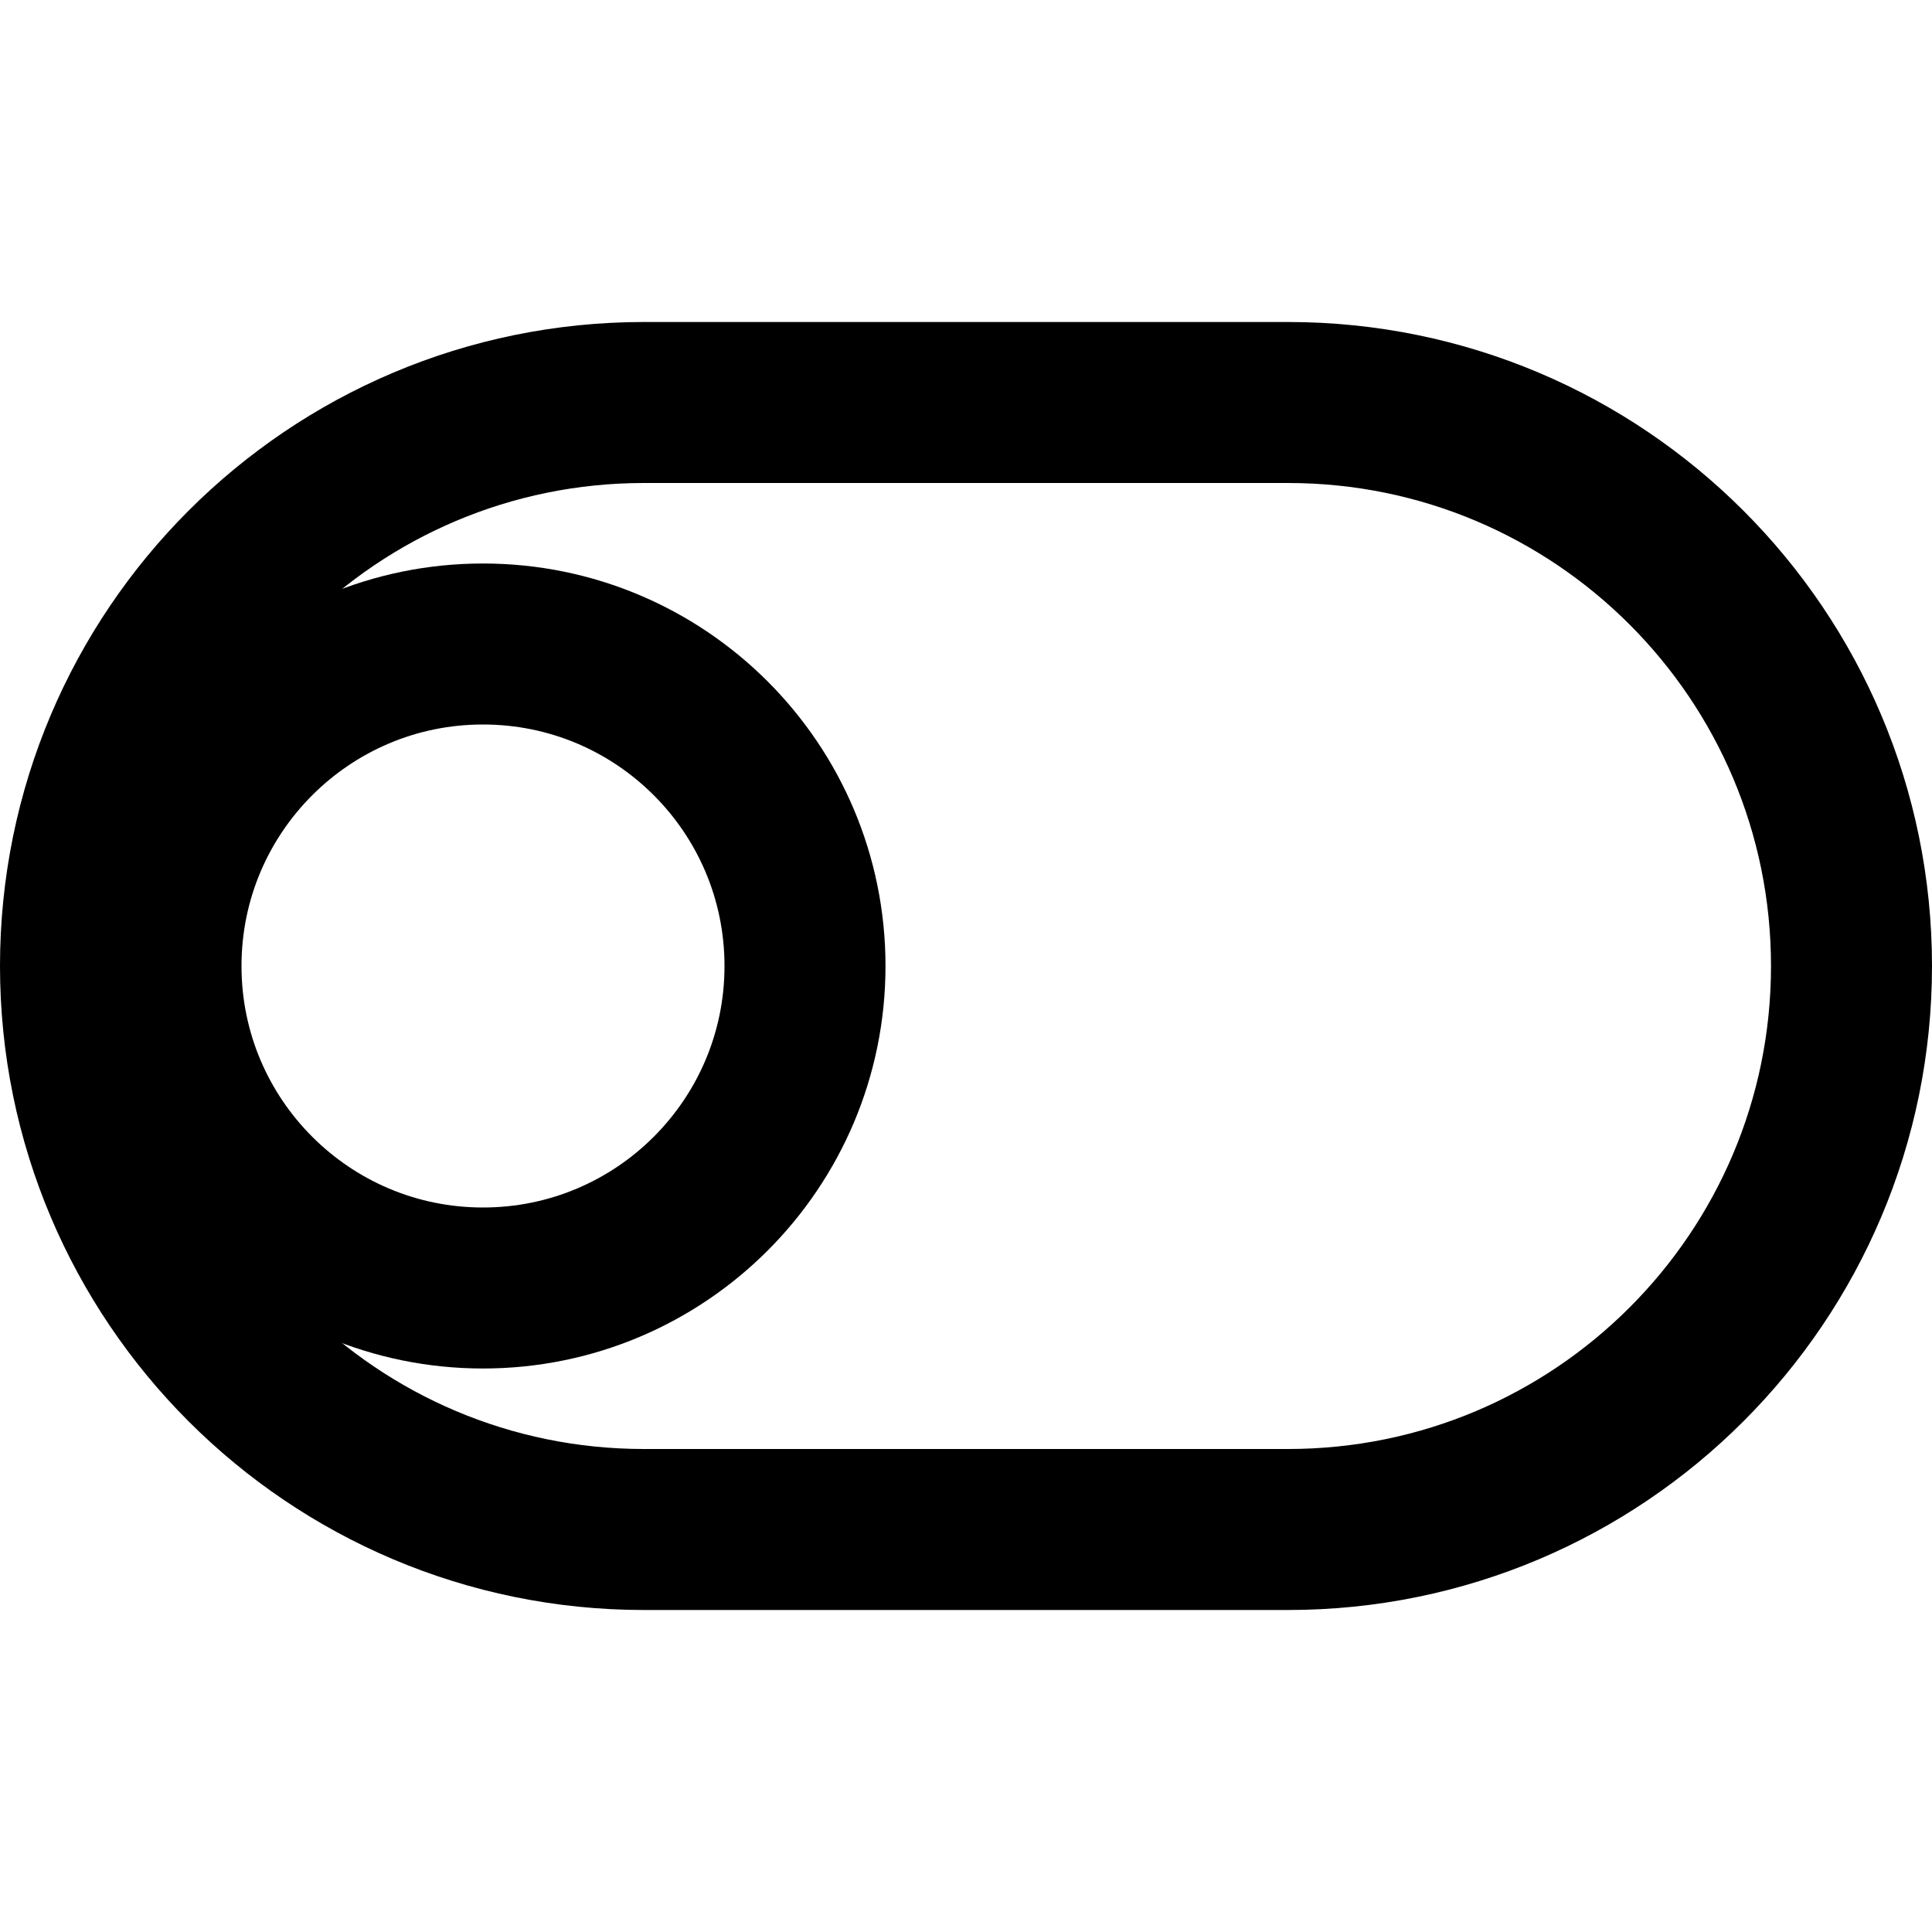
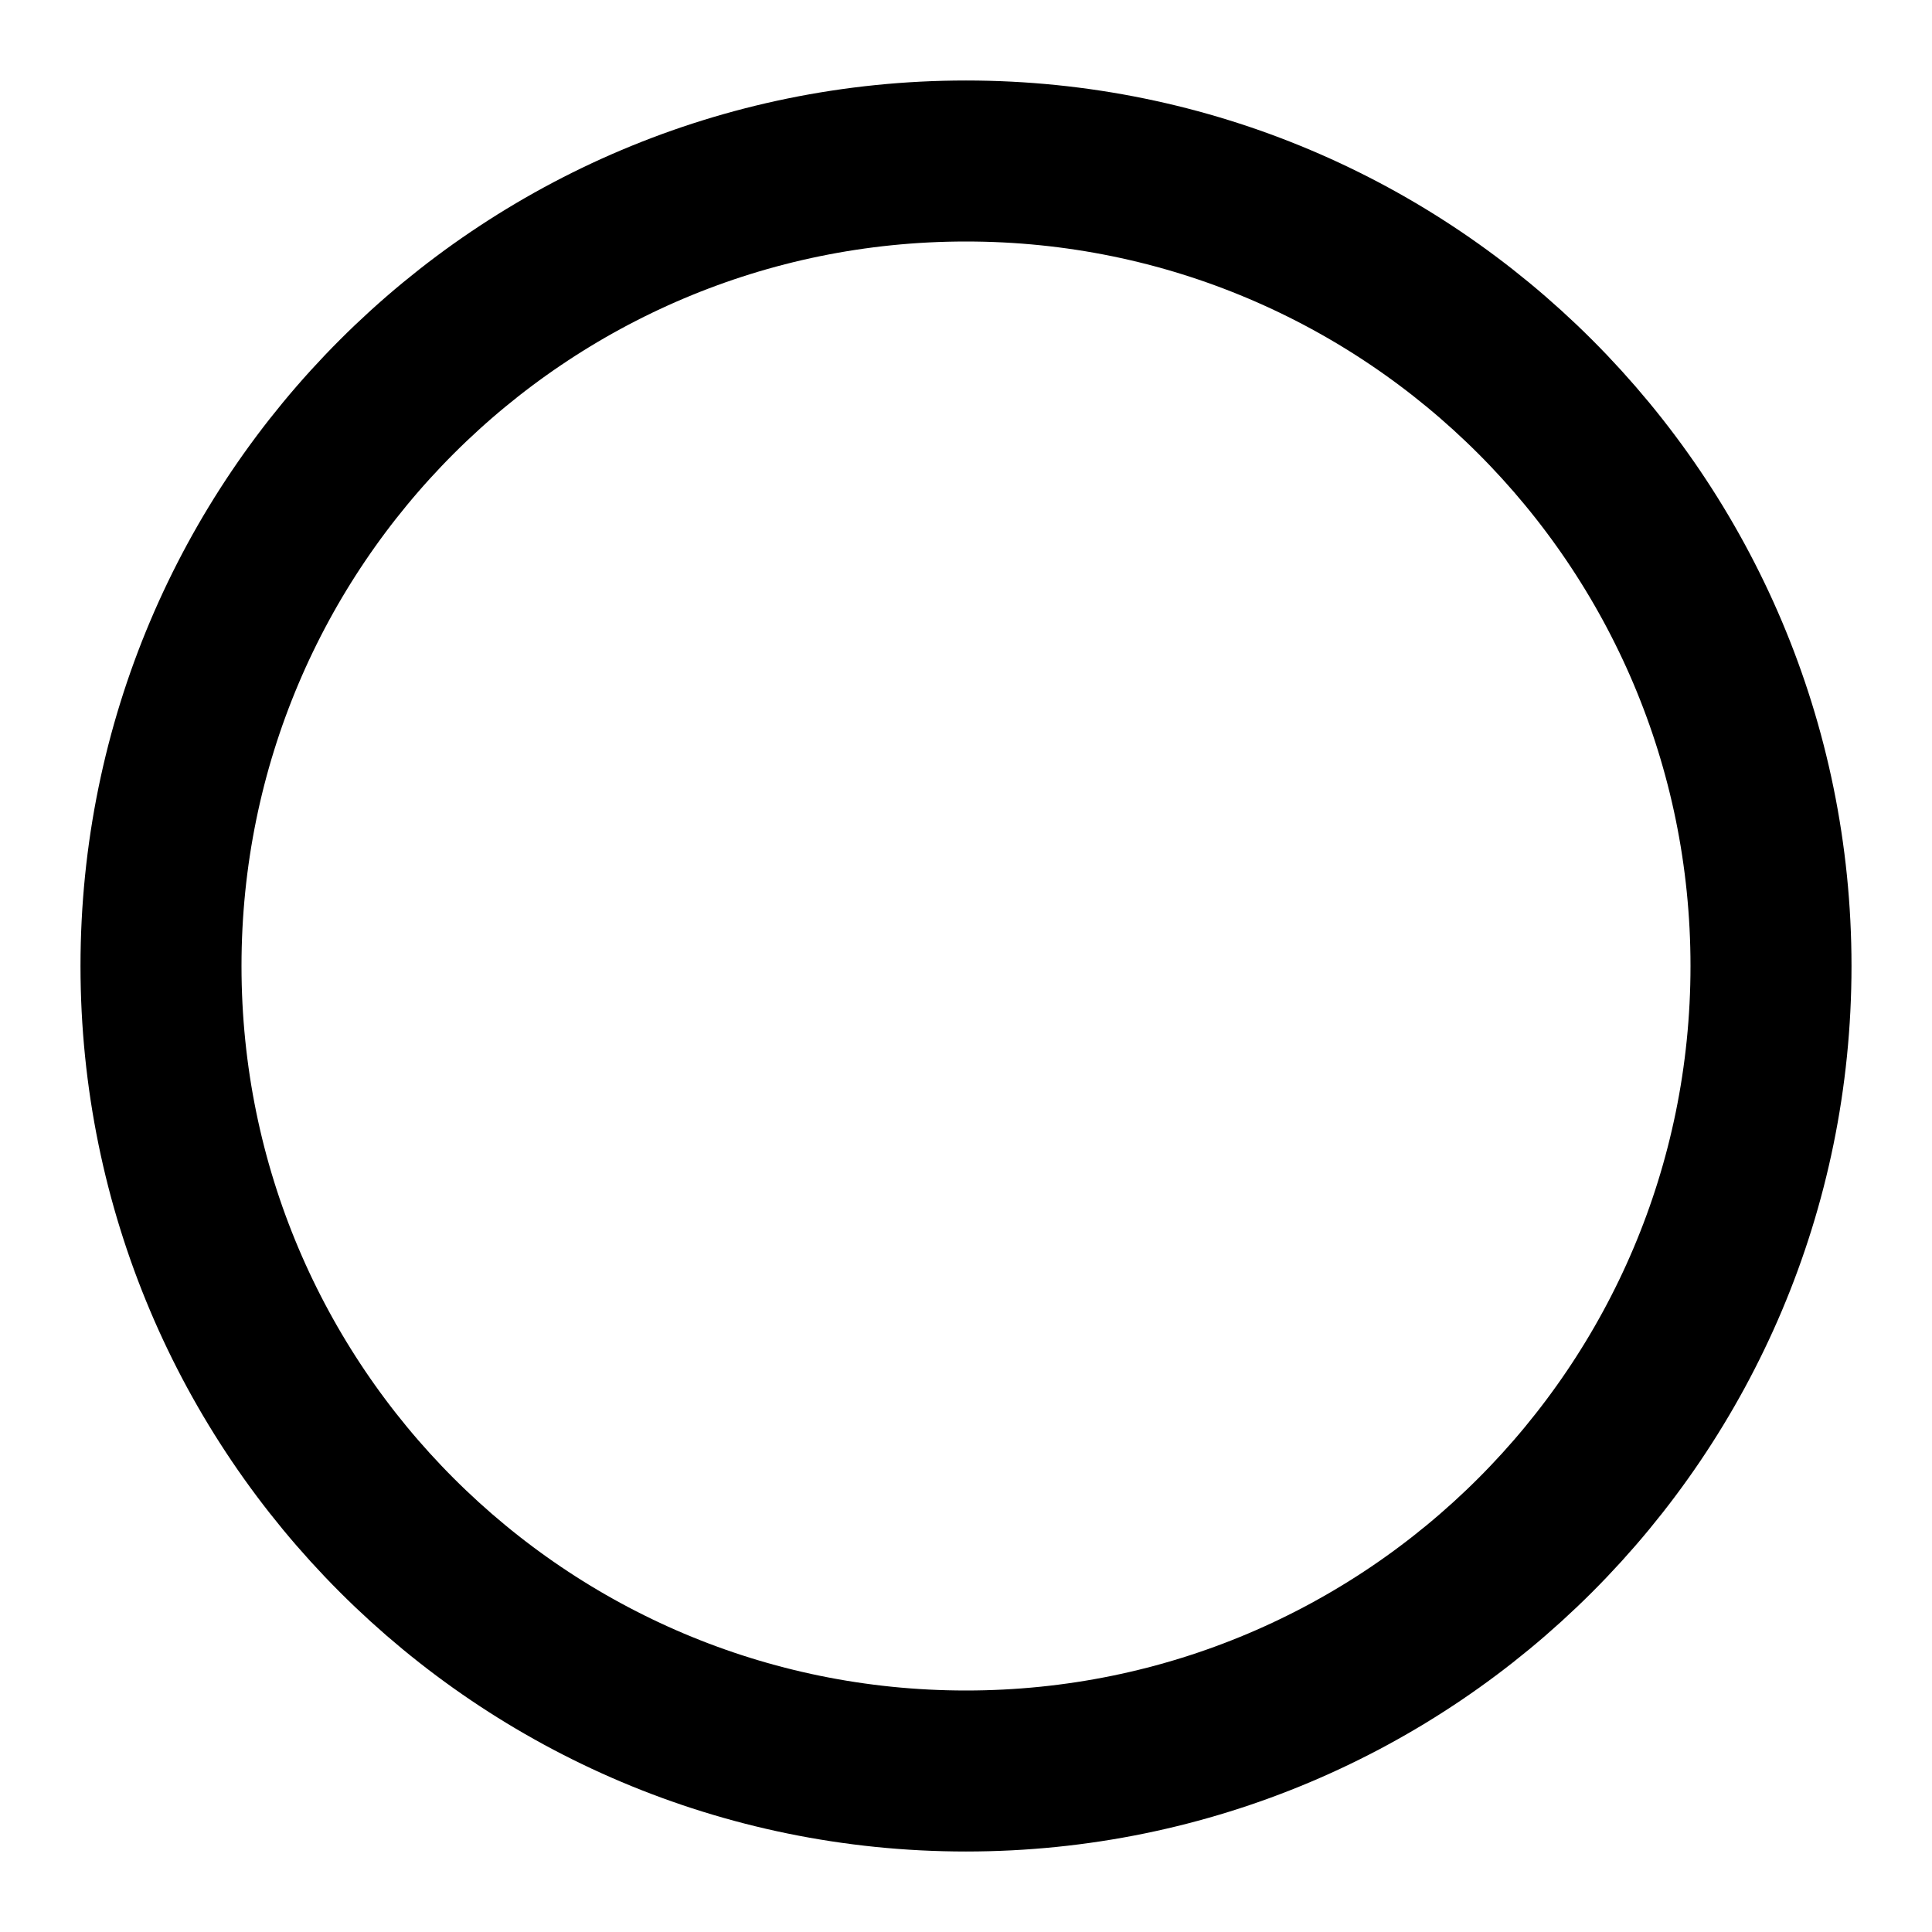
<svg xmlns="http://www.w3.org/2000/svg" viewBox="0 0 24 24" fill="none" stroke="currentColor" stroke-width="2" stroke-linecap="round" stroke-linejoin="round" aria-hidden="true" focusable="false">
-   <rect x="1" y="5" width="22" height="14" rx="7" stroke="currentColor" />
-   <circle cx="6" cy="12" r="4" />
+   <circle cx="12" cy="12" r="10" />
</svg>
